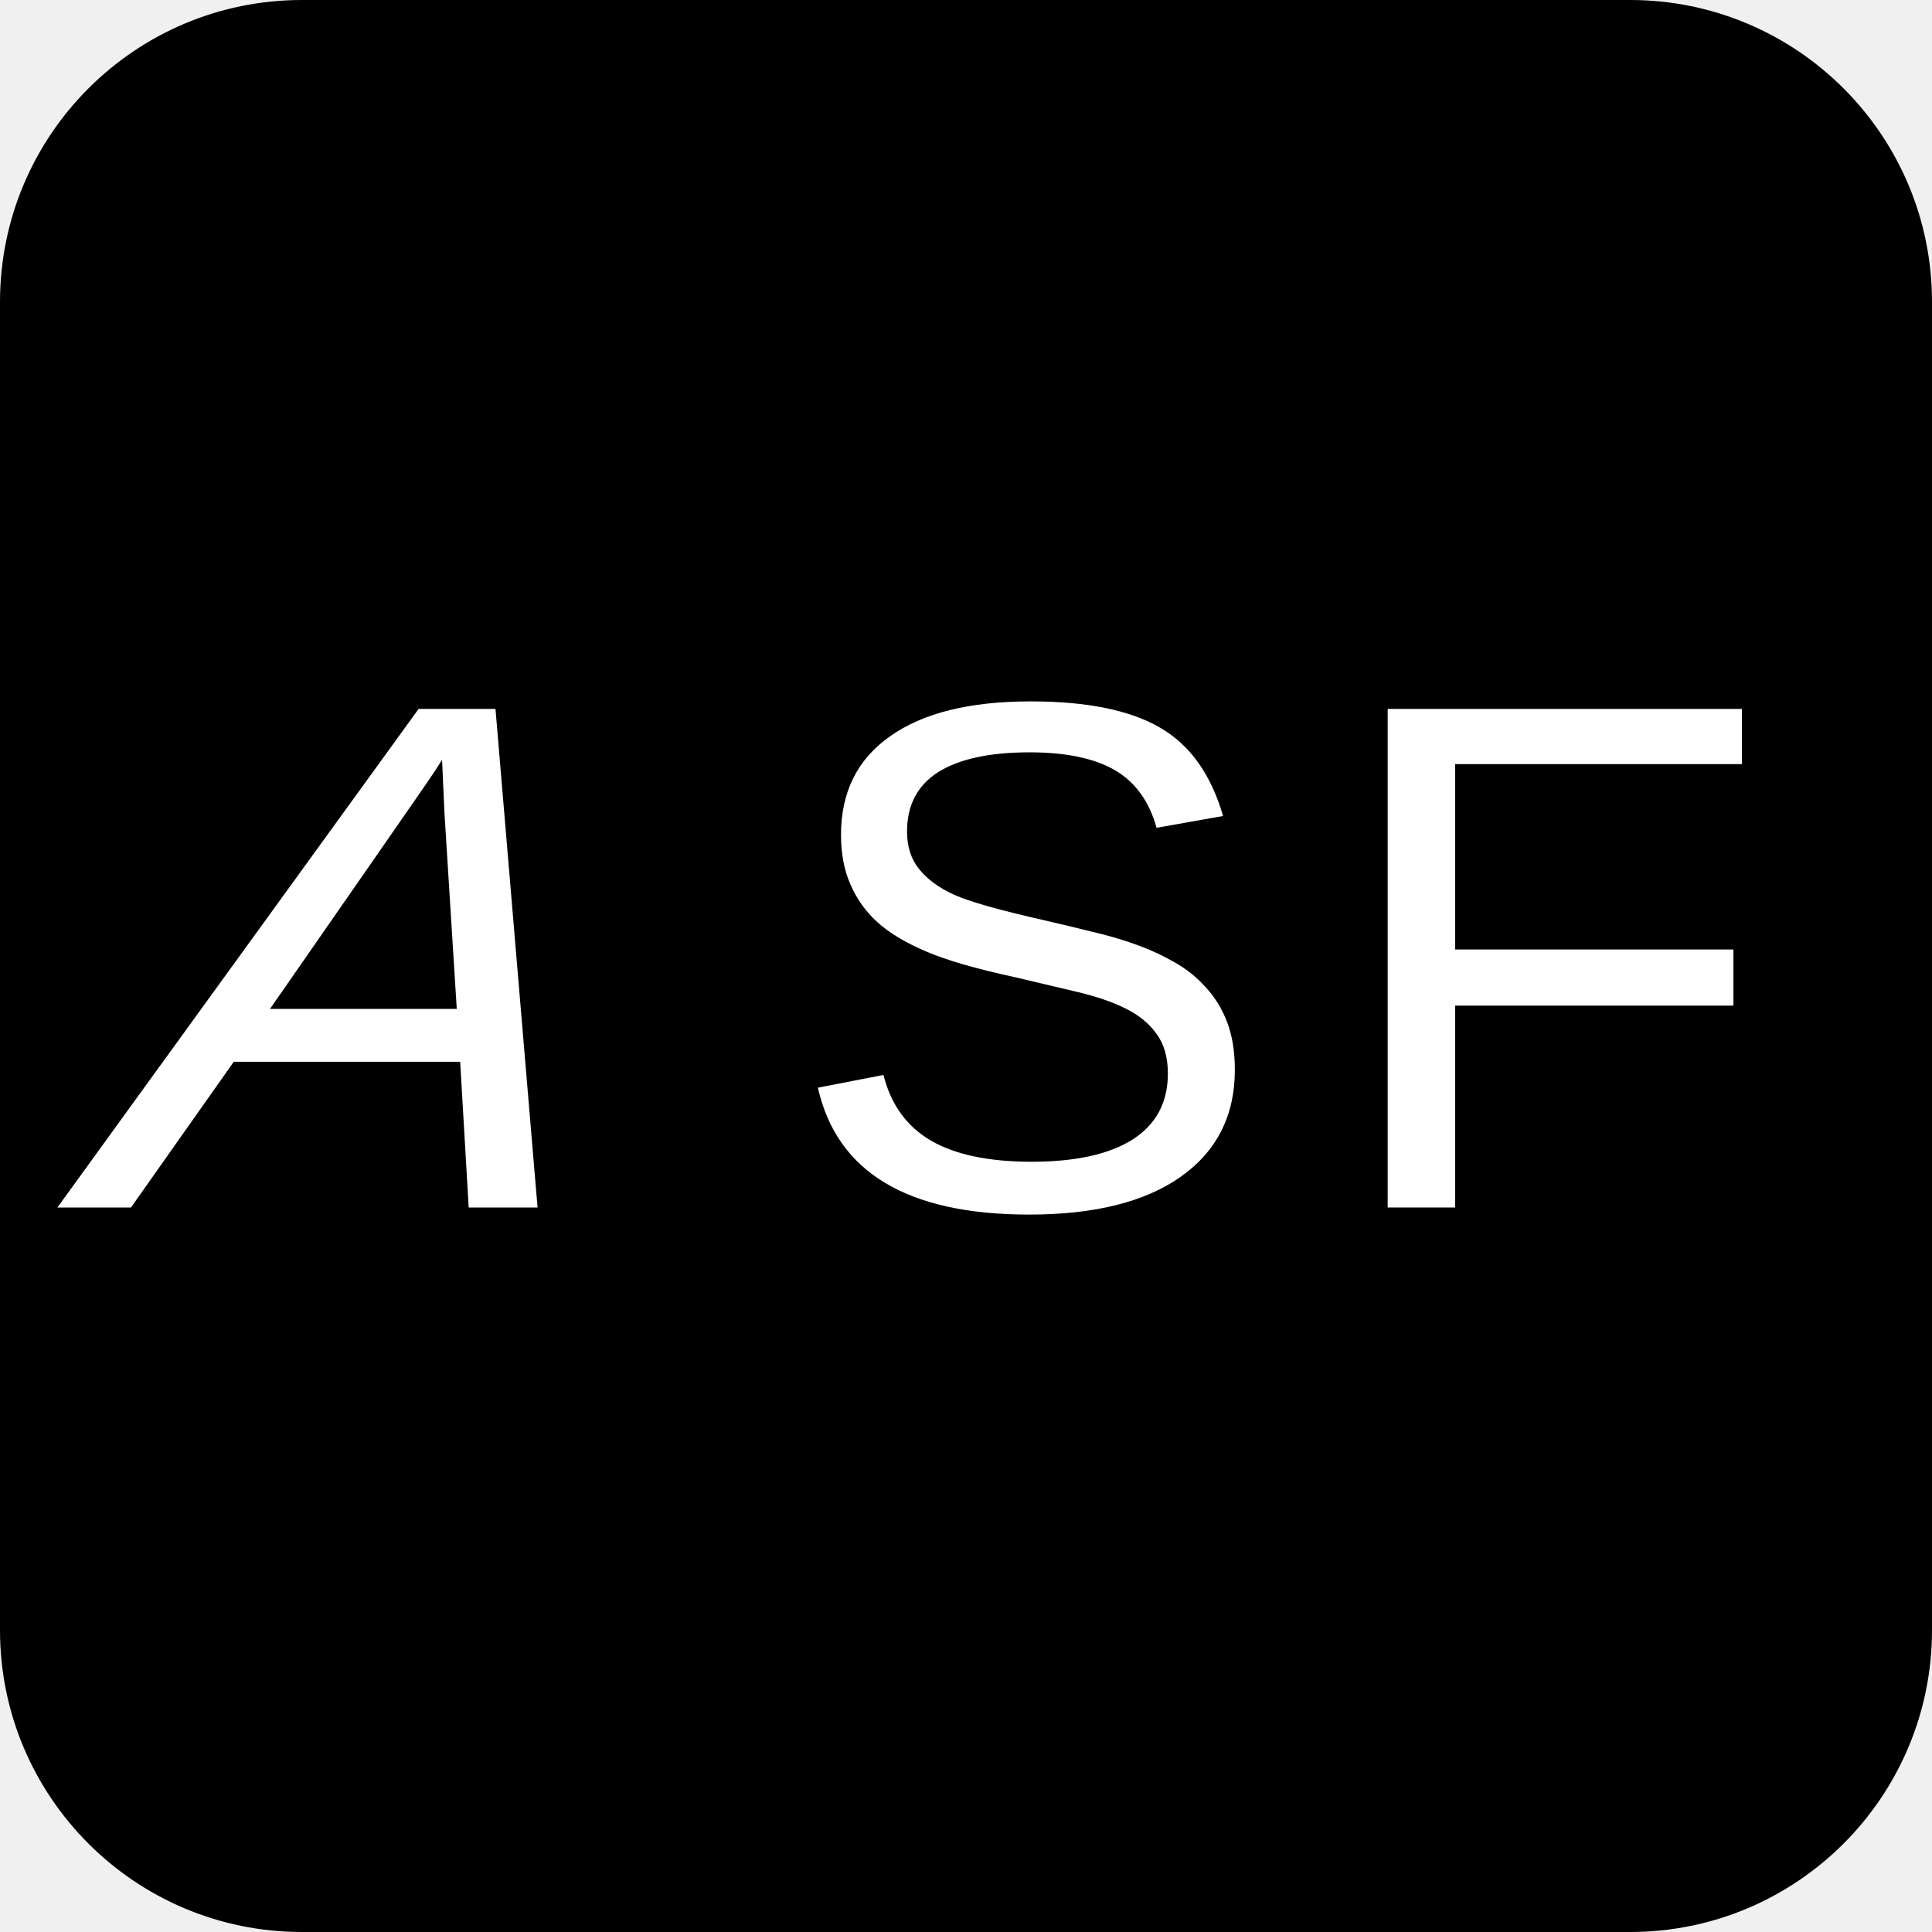
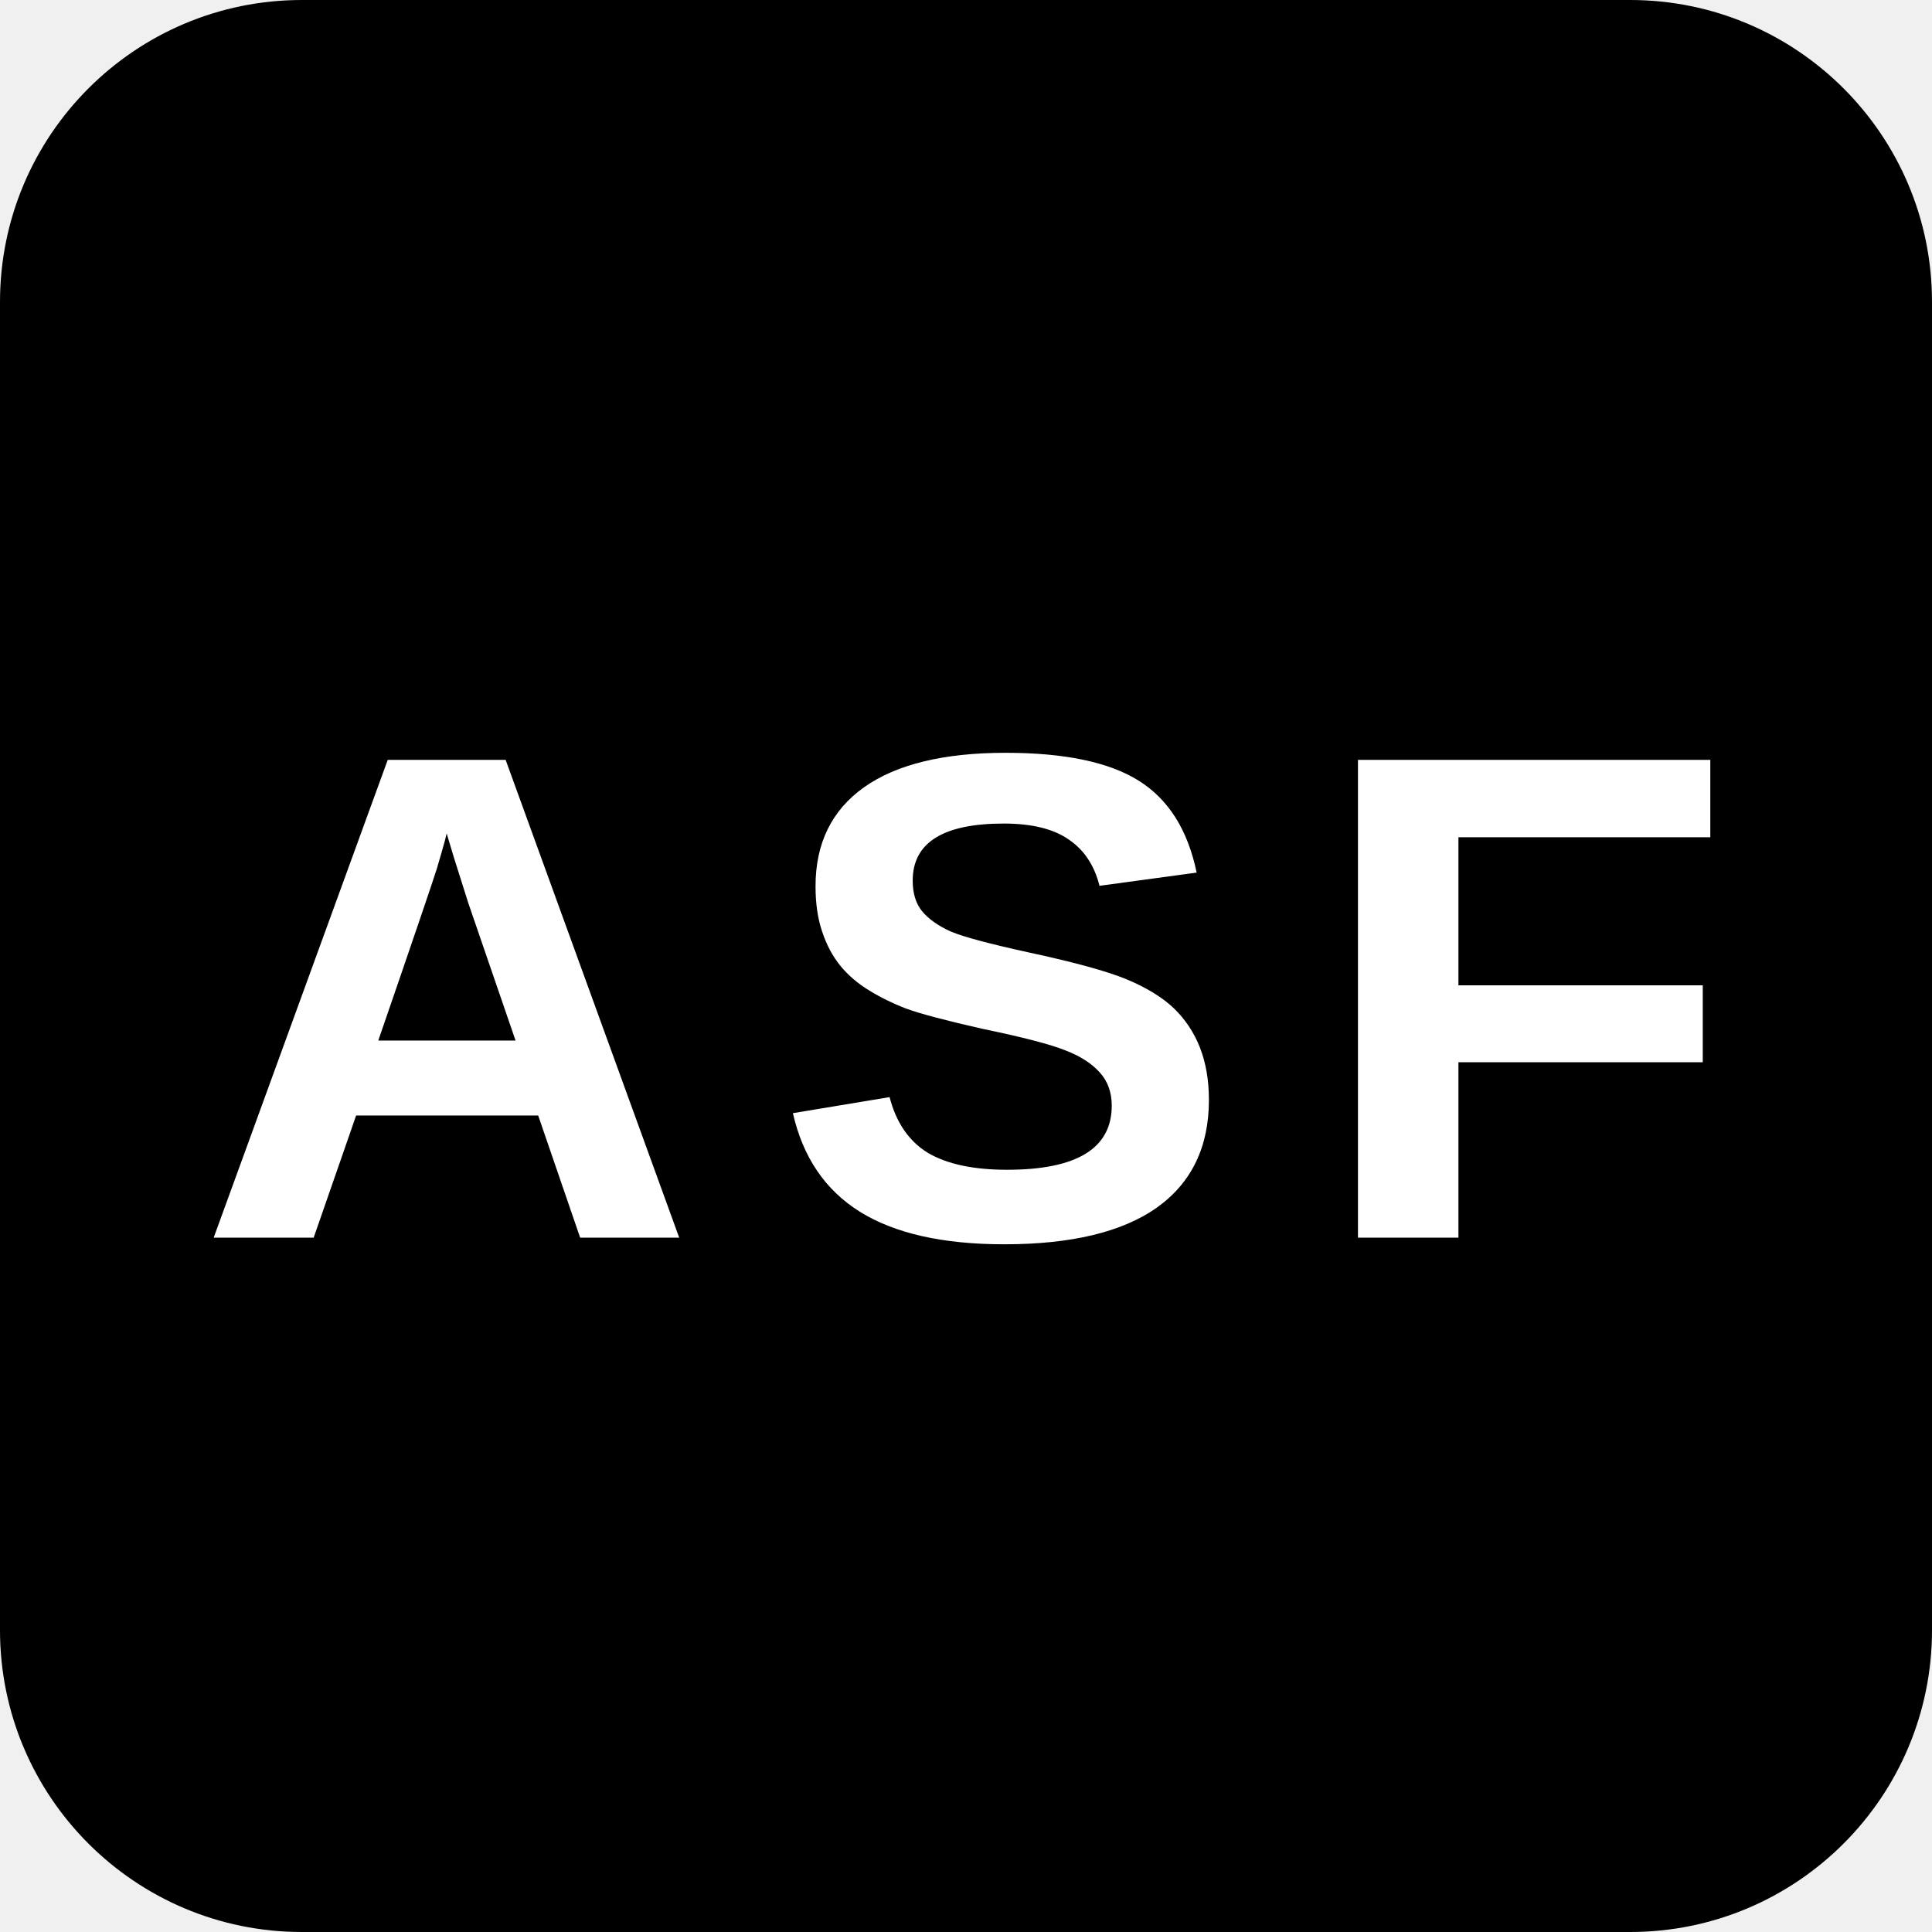
<svg xmlns="http://www.w3.org/2000/svg" viewBox="0 0 64 64" role="img" aria-label="ASF">
  <rect width="64" height="64" rx="10" fill="#000000" />
-   <text x="8" y="40" fill="#ffffff" font-family="Fugaz One, Arial Black, Arial, sans-serif" font-size="24" font-style="italic" transform="skewX(-7)">A</text>
-   <text x="26" y="40" fill="#ffffff" font-family="Fugaz One, Arial Black, Arial, sans-serif" font-size="24">S</text>
-   <text x="44" y="40" fill="#ffffff" font-family="Fugaz One, Arial Black, Arial, sans-serif" font-size="24">F</text>
+   <text x="32" y="41" text-anchor="middle" fill="#ffffff" font-family="Arial, Helvetica, sans-serif" font-size="23" font-weight="700" letter-spacing="2.5">ASF</text>
</svg>
